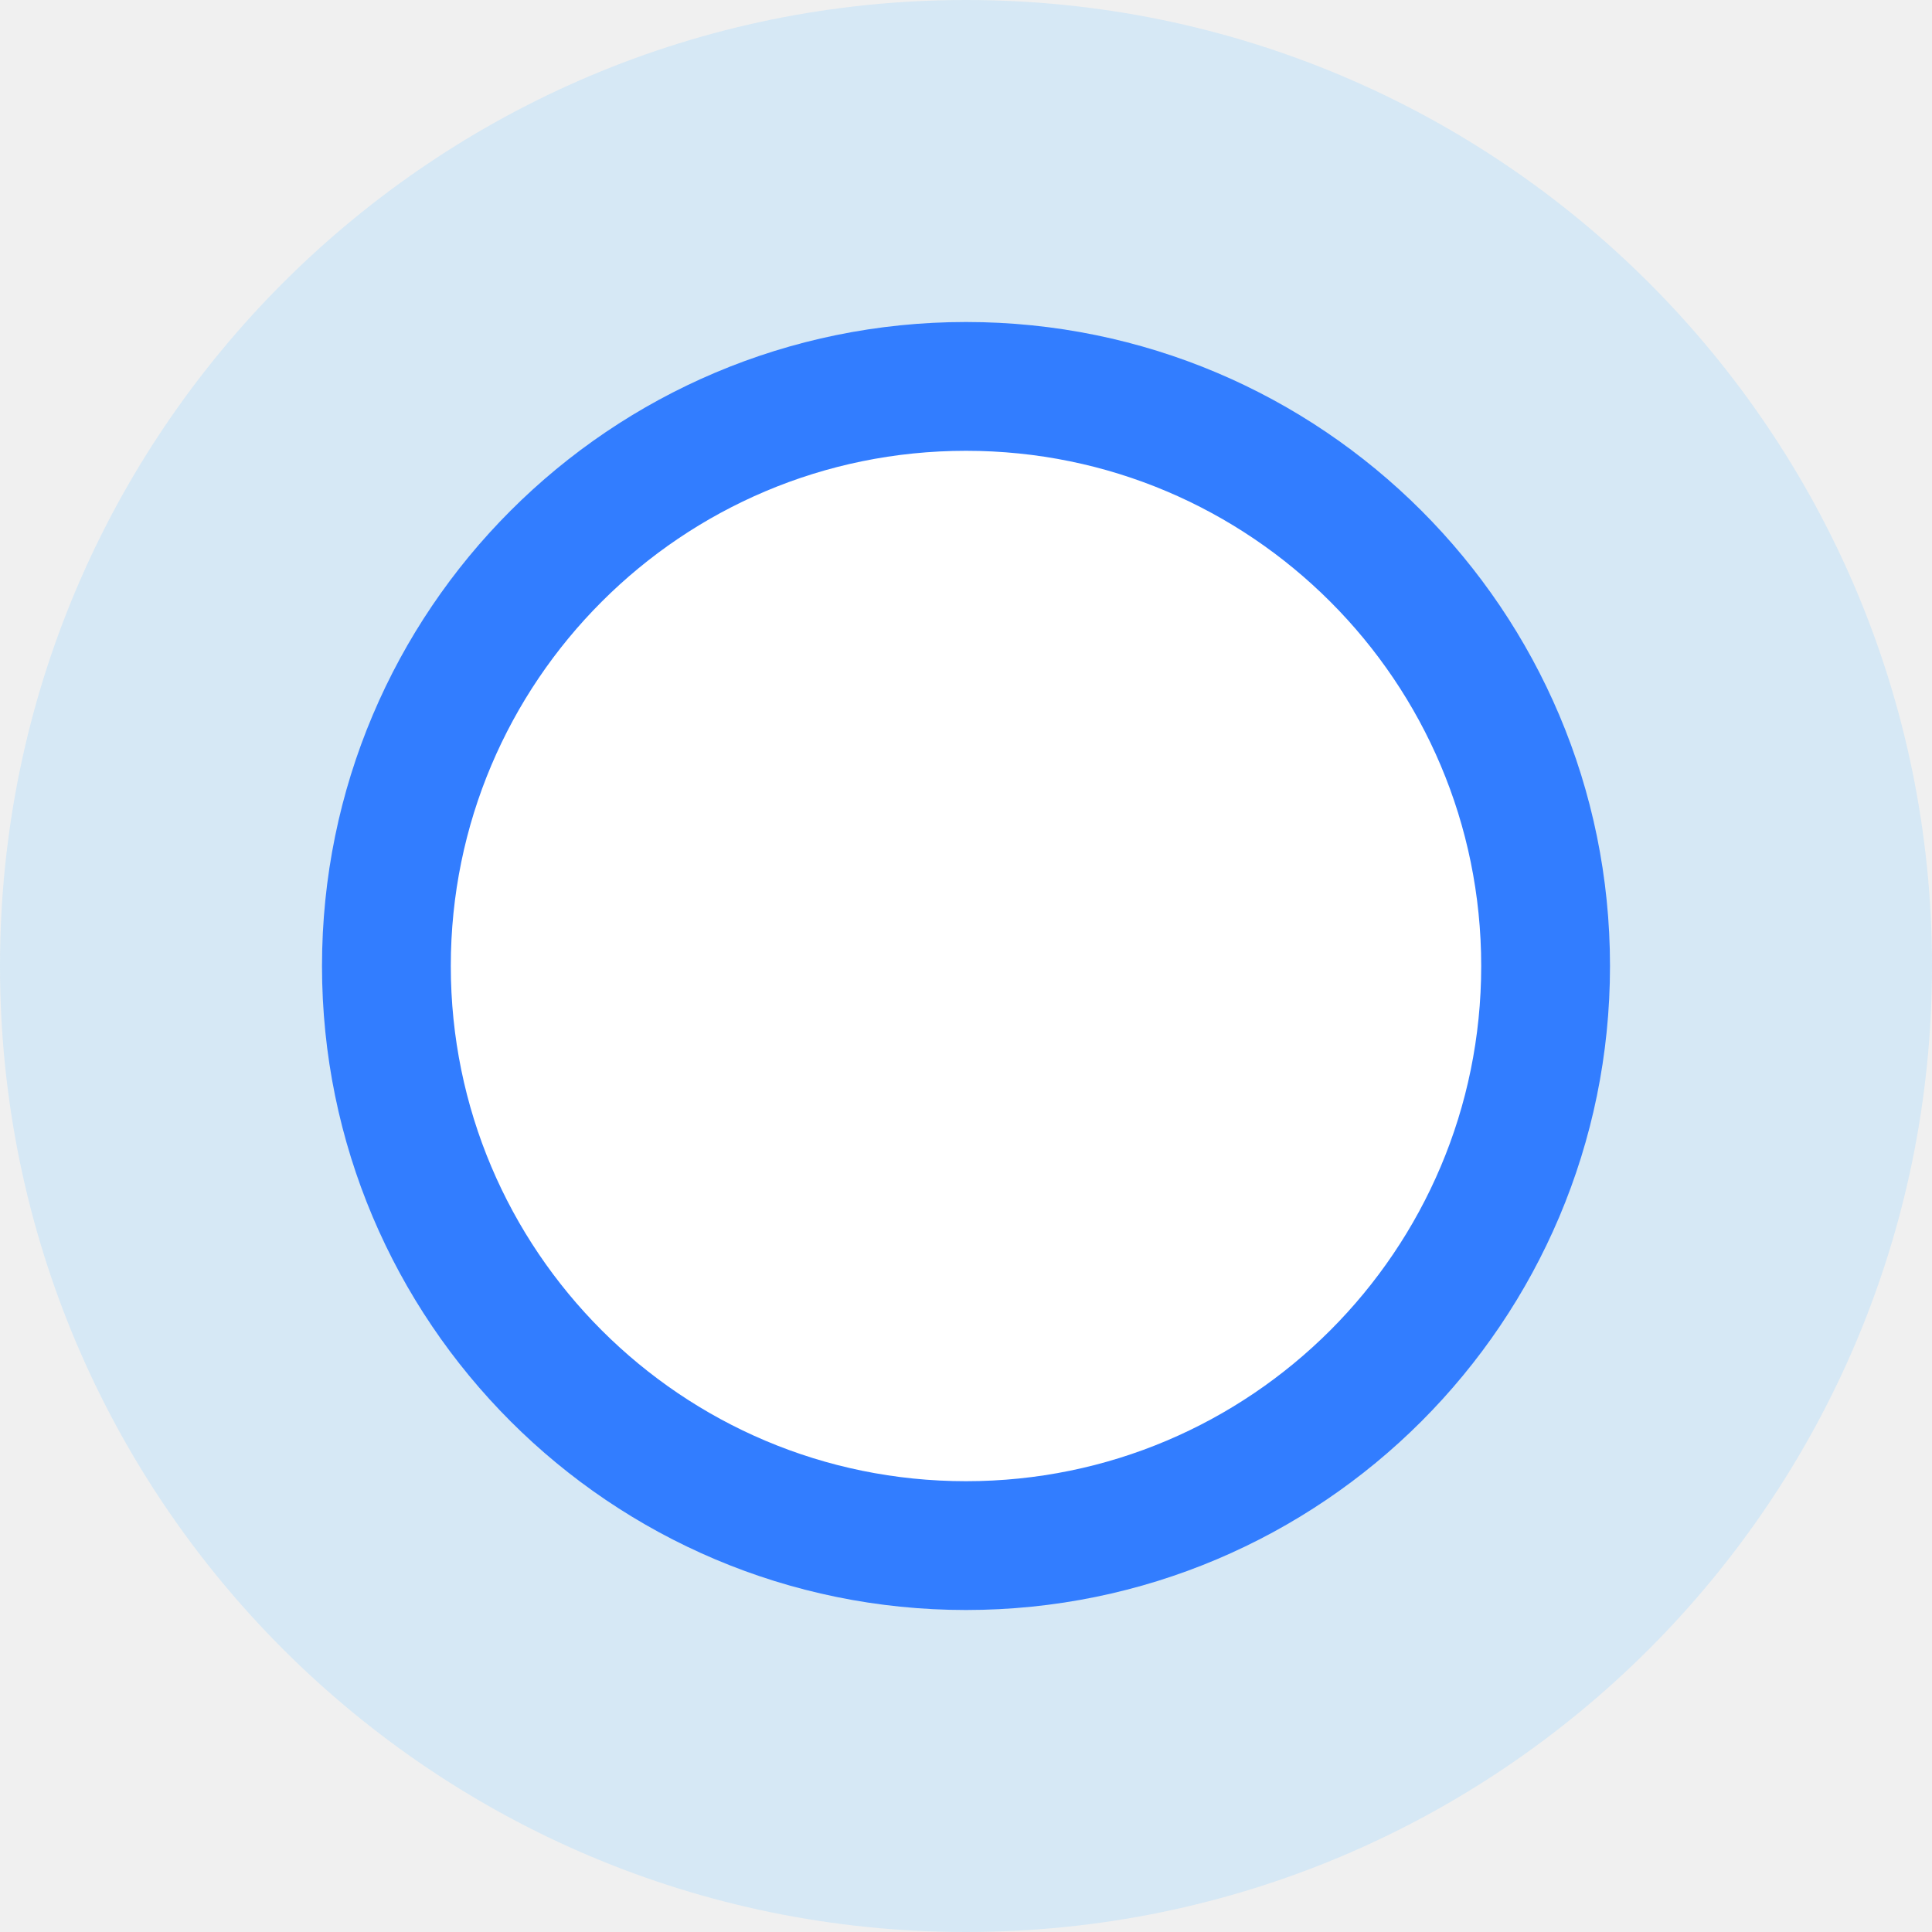
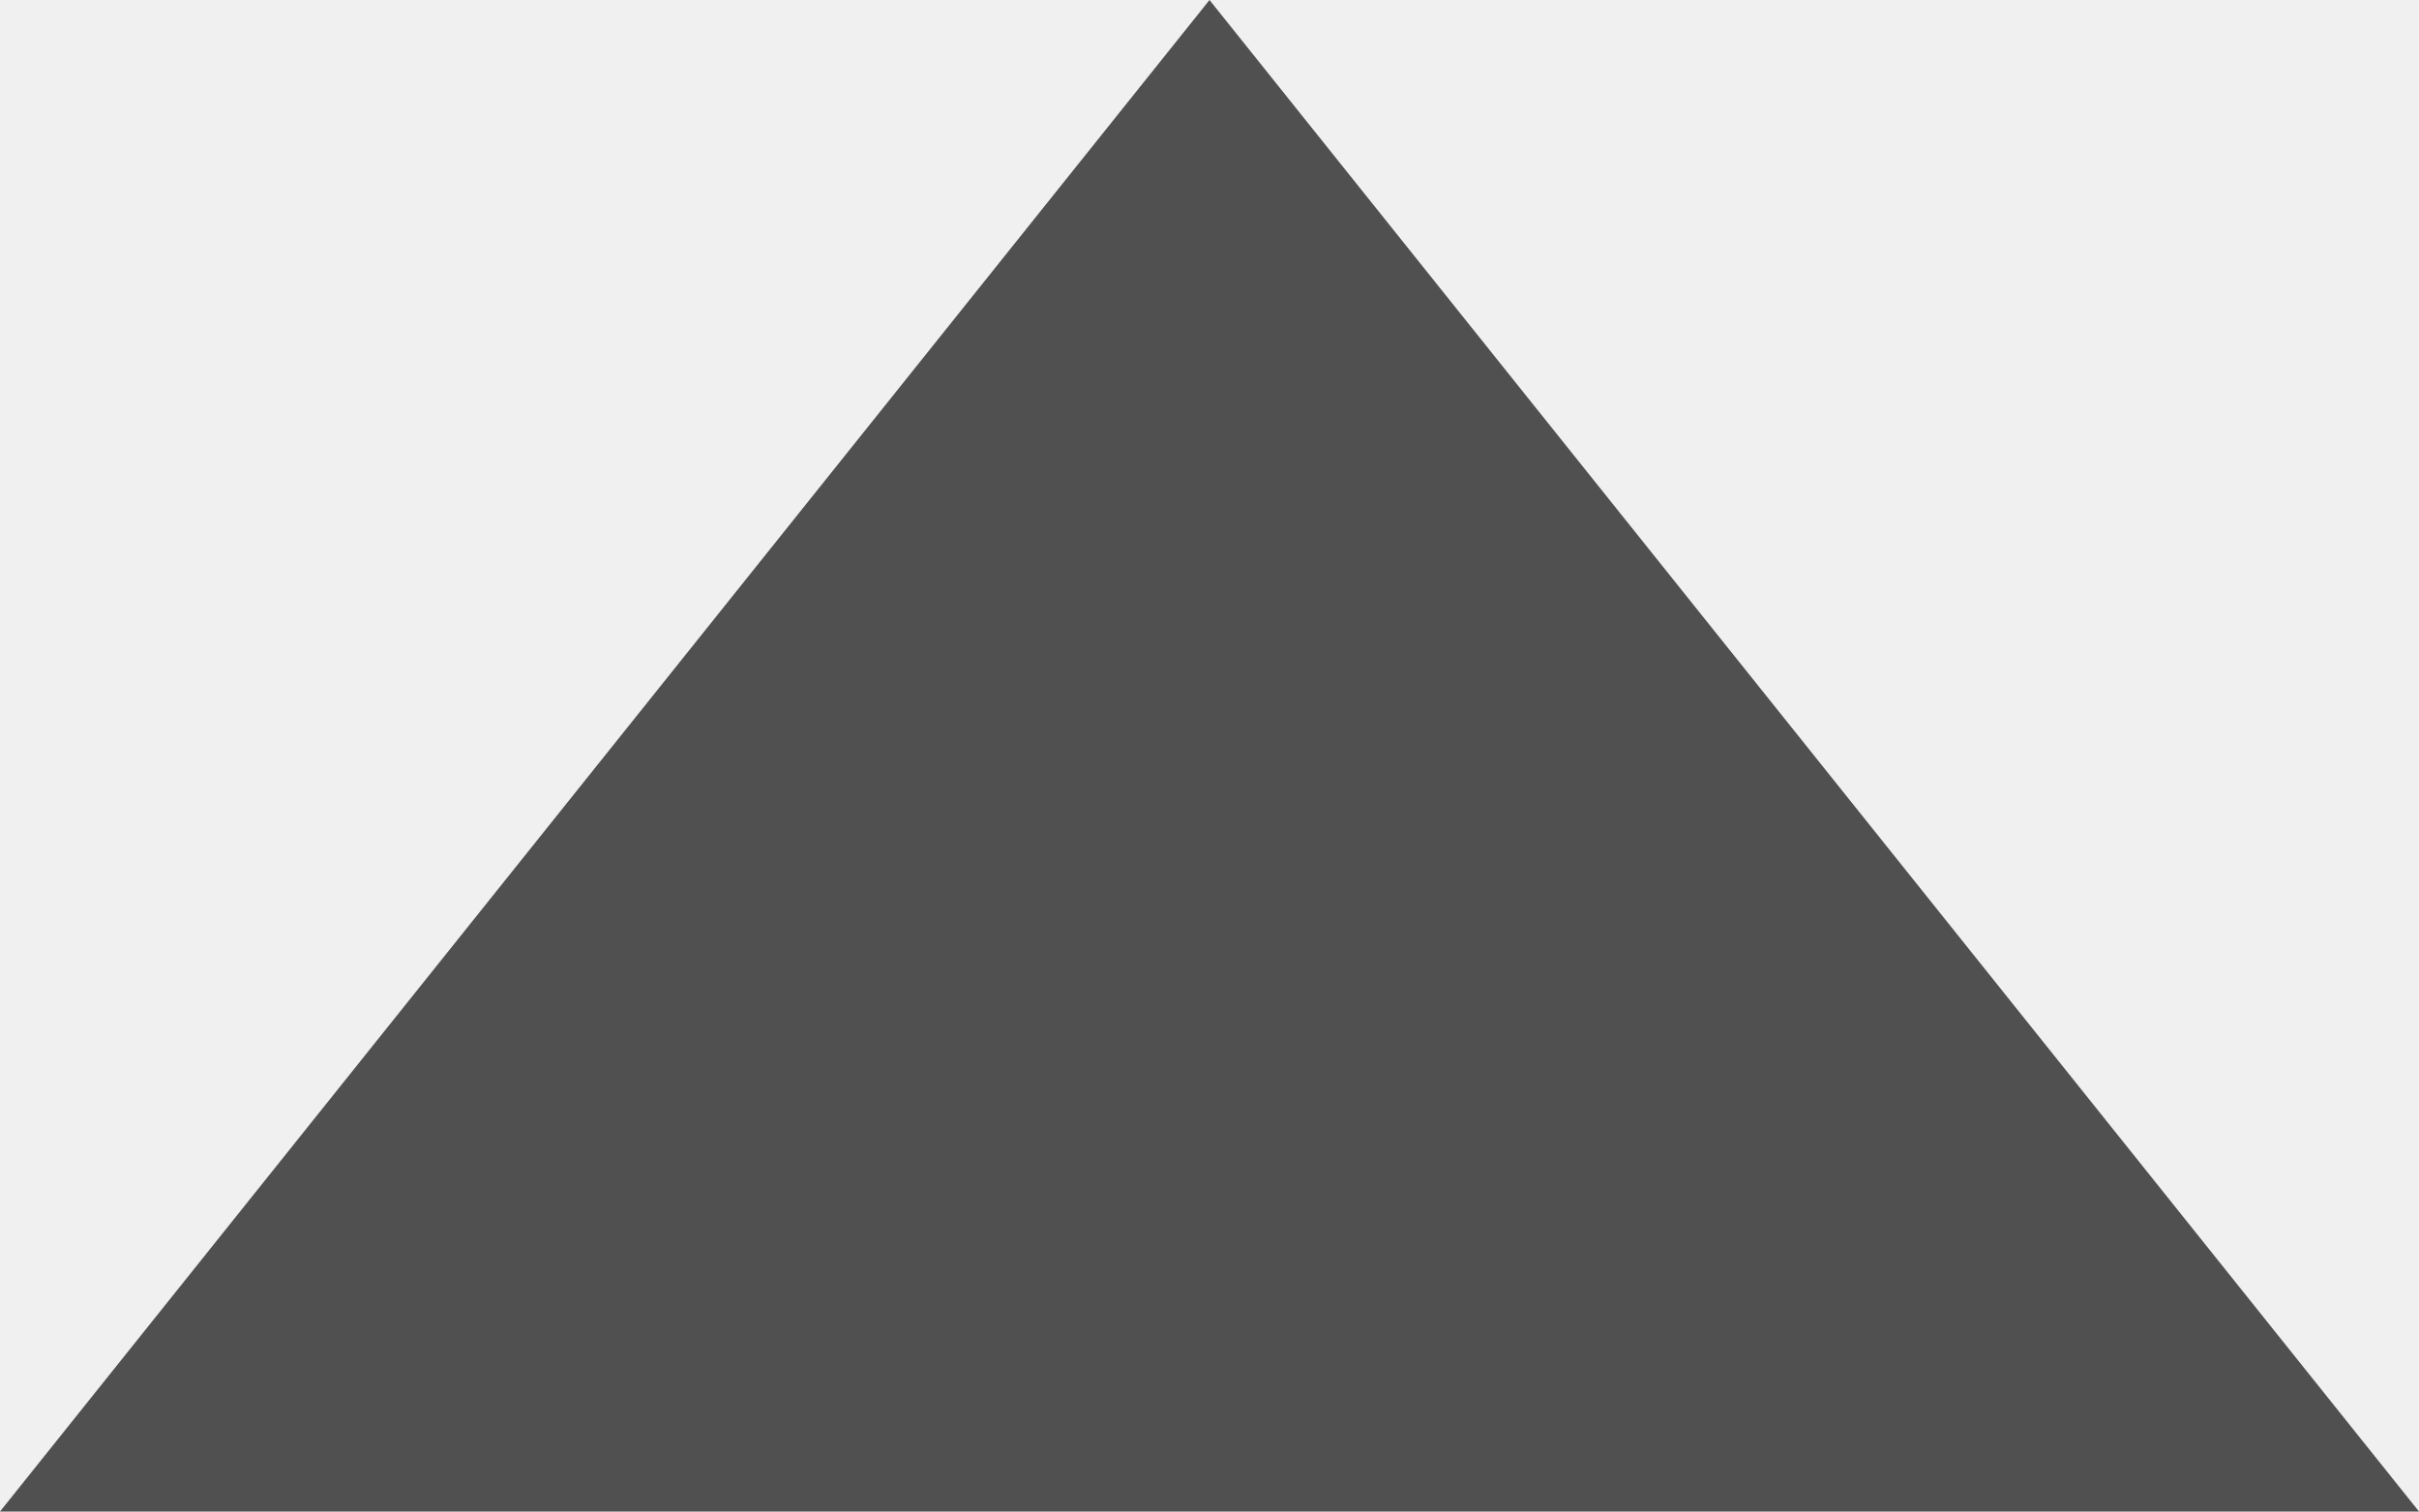
- <svg xmlns="http://www.w3.org/2000/svg" xmlns:xlink="http://www.w3.org/1999/xlink" version="1.1" width="30px" height="30px">
-   <defs>
-     <path d="M 0 0  L 30 0  L 30 30  L 0 30  Z " fill-rule="evenodd" fill="black" id="path4" />
-     <clipPath id="clip5">
-       <use xlink:href="#path4" />
-     </clipPath>
-     <filter x="-50.00%" y="-50.00%" width="200.00%" height="200.00%" filterUnits="objectBoundingBox" id="filter6">
-       <feColorMatrix type="matrix" values="1 0 0 0 0  0 1 0 0 0  0 0 1 0 0  0 0 0 1 0  " in="SourceGraphic" />
-     </filter>
-   </defs>
-   <g transform="matrix(1 0 0 1 -157 -453 )">
-     <g transform="matrix(1 0 0 1 157 453 )" clip-path="url(#clip5)" filter="url(#filter6)">
-       <g id="Page-1" stroke="none" stroke-width="1" fill="none" fill-rule="evenodd">
-         <g id="滑动条" transform="translate(-410, -218)">
-           <g id="slider/basic/default" transform="translate(154, 183)">
-             <g id="编组" transform="translate(256, 35)">
-               <rect id="Rectangle-57-Copy复制" fill="#9FD7FF" opacity="0.326" x="0" y="0" width="30" height="30" rx="15" />
-               <rect id="Rectangle-57-Copy复制-2" stroke="#337DFF" stroke-width="2" fill="#FFFFFF" x="6" y="6" width="18" height="18" rx="9" />
-             </g>
-           </g>
-         </g>
-       </g>
-     </g>
+ <svg xmlns="http://www.w3.org/2000/svg" version="1.1" width="8px" height="5px">
+   <g transform="matrix(1 0 0 1 -314 -310 )">
+     <path d="M 314 315  L 318 310  L 322 315  L 314 315  Z " fill-rule="nonzero" fill="#333333" stroke="none" fill-opacity="0.847" />
  </g>
</svg>
